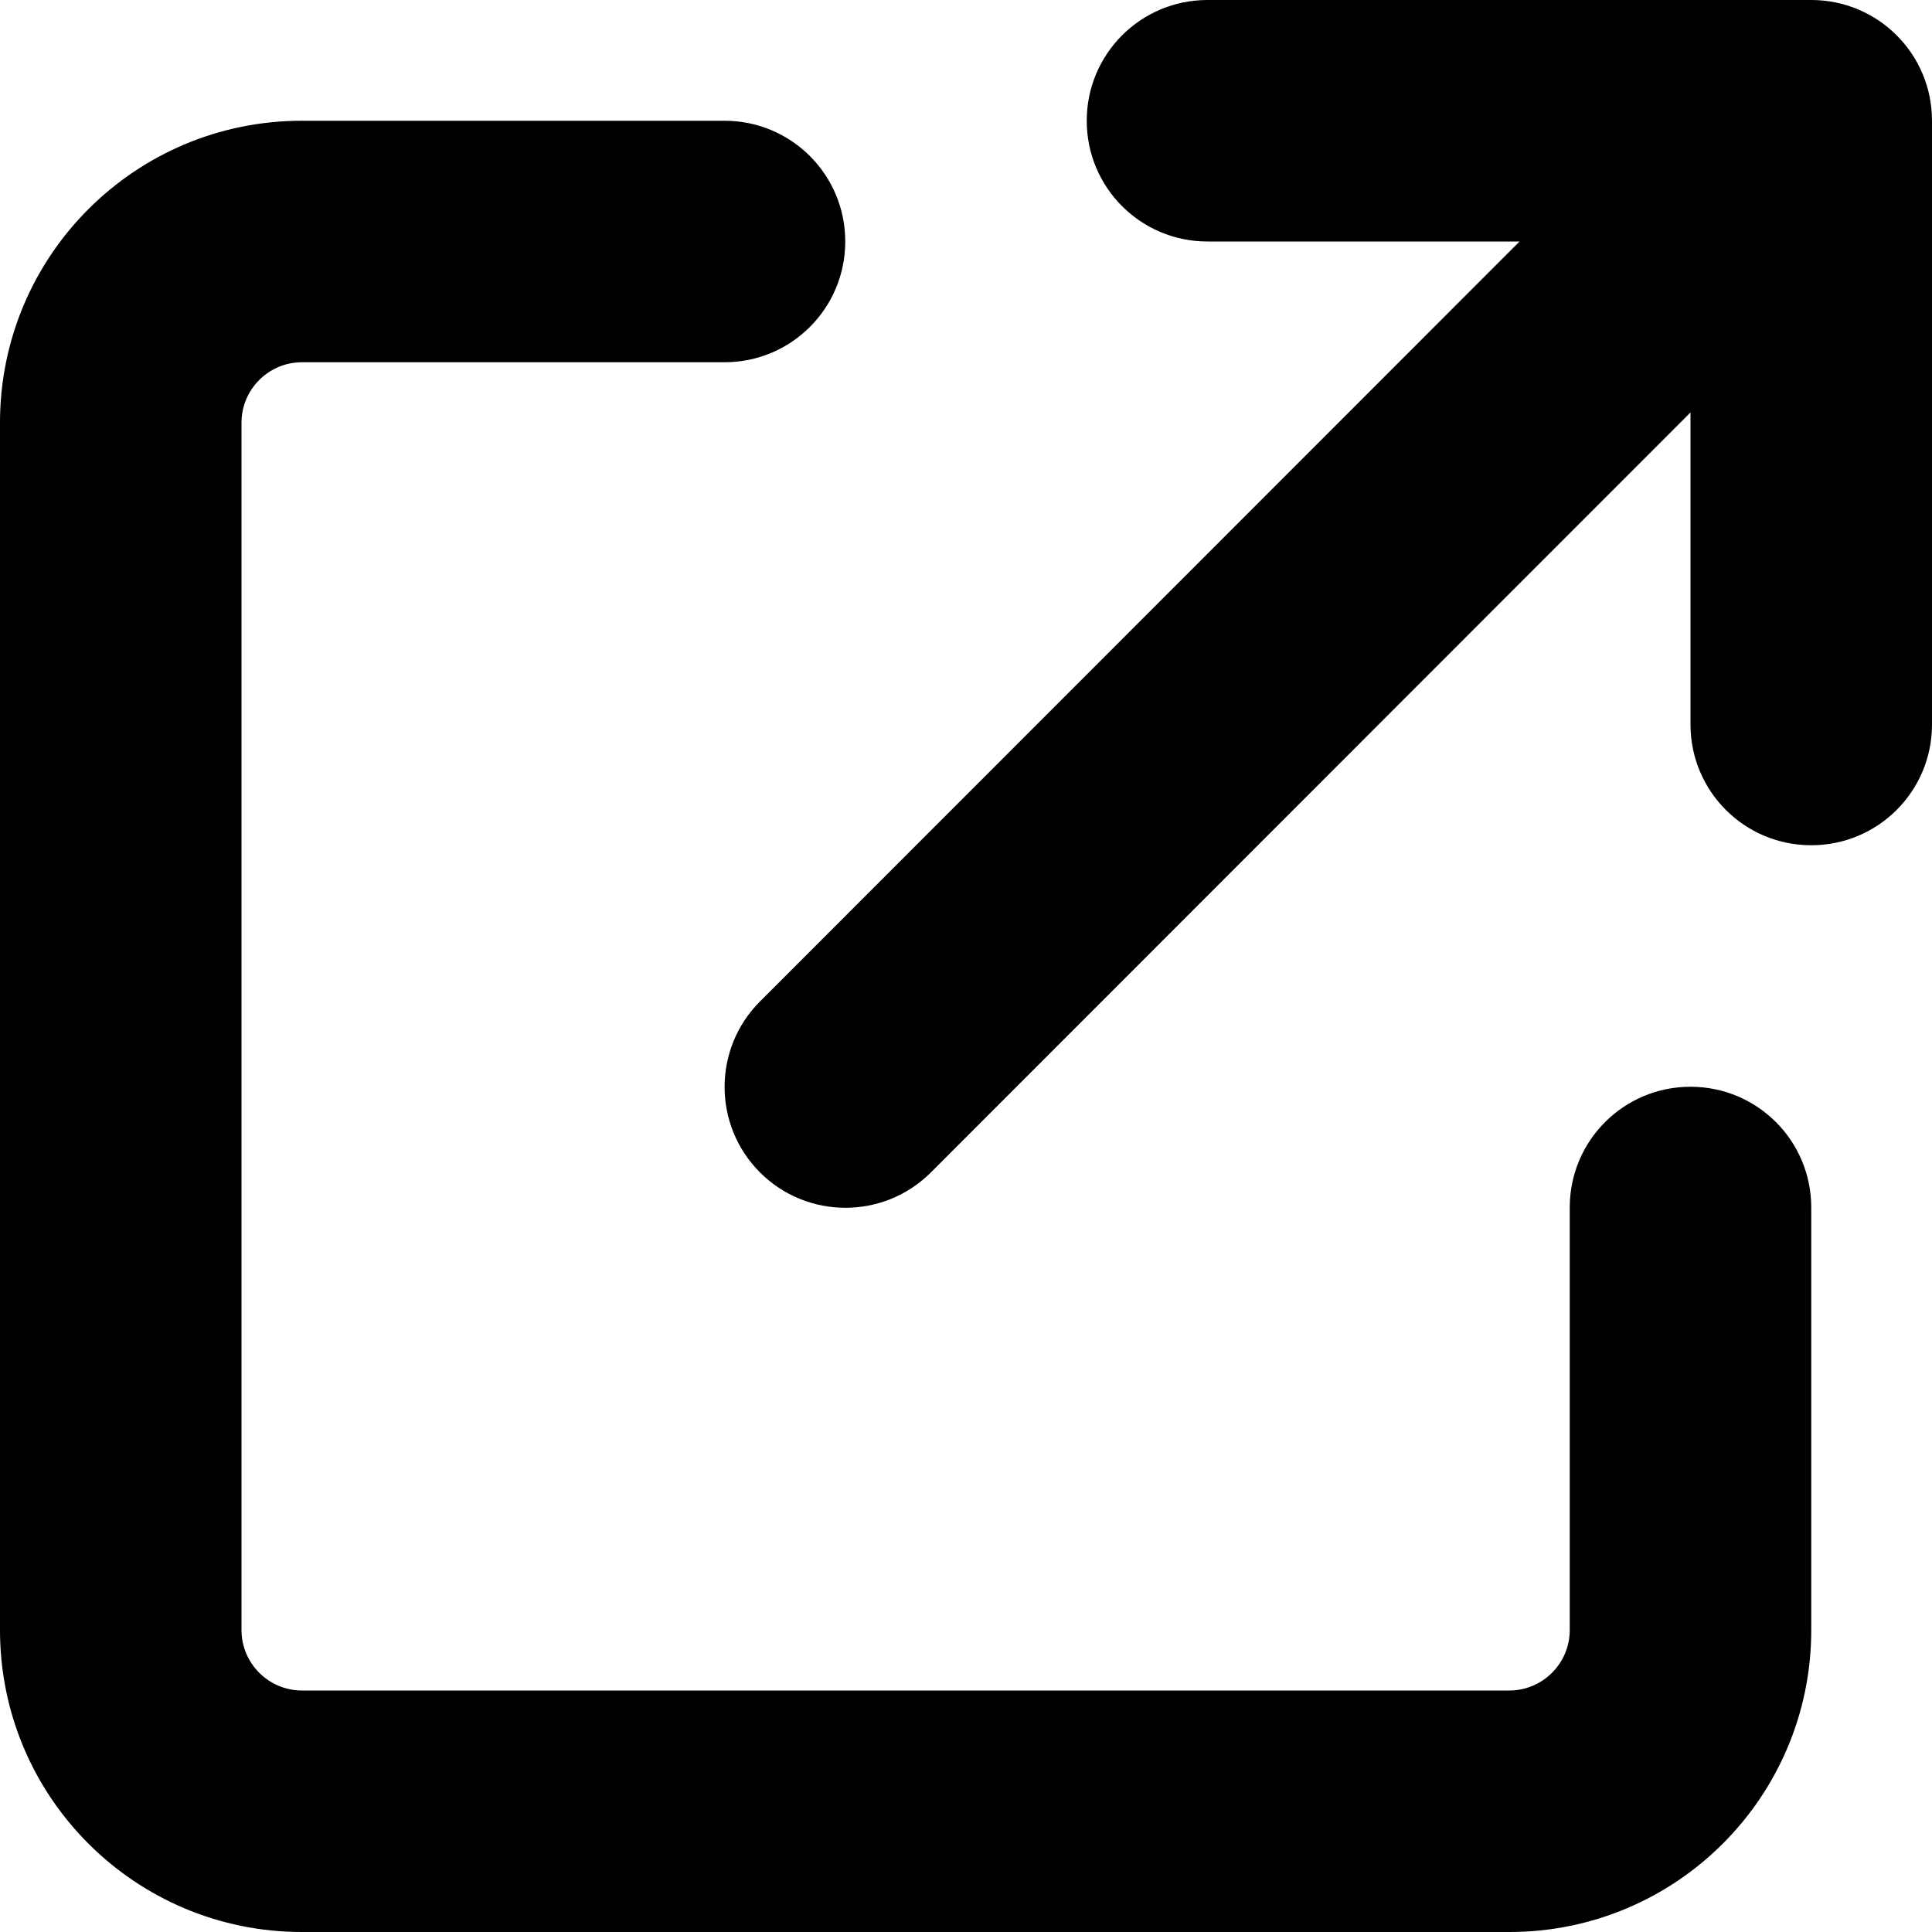
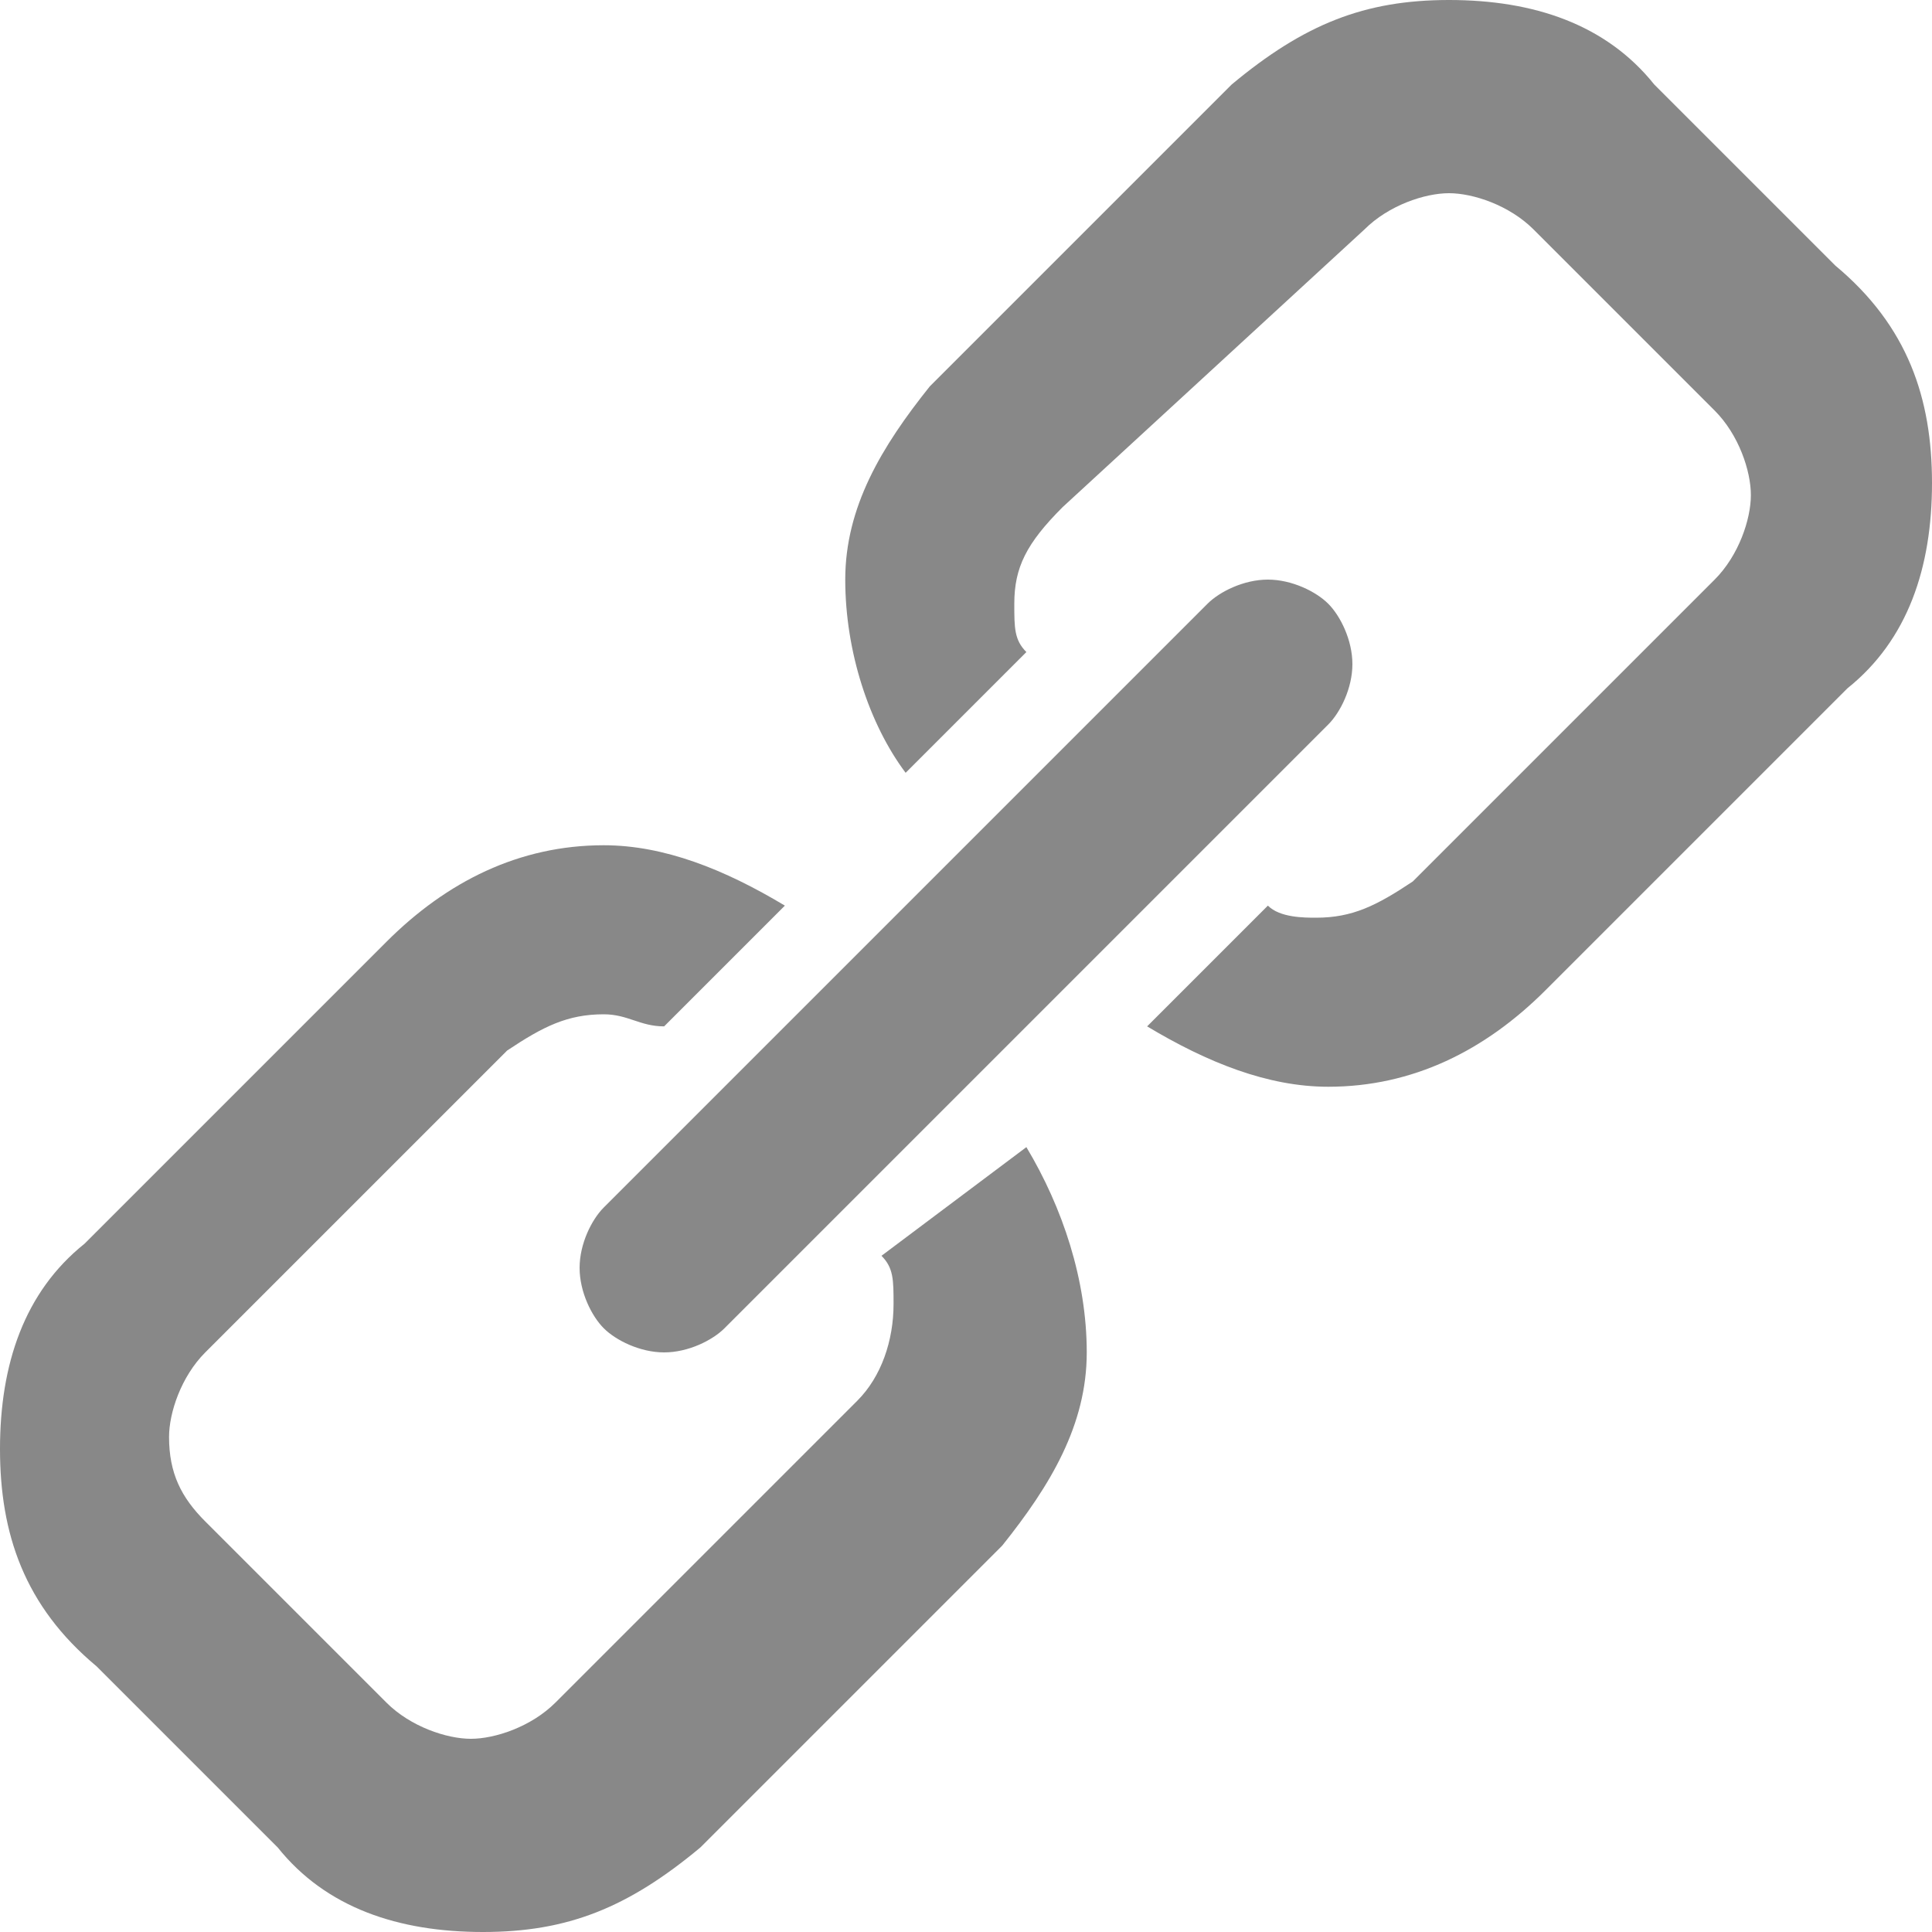
- <svg xmlns="http://www.w3.org/2000/svg" viewBox="0 0 512 512" preserveAspectRatio="xMinYMid meet">
-   <path d="M320 0c-17.7 0-32 14.3-32 32s14.3 32 32 32h82.7L201.4 265.4c-12.5 12.5-12.5 32.8 0 45.3s32.8 12.5 45.3 0L448 109.3V192c0 17.7 14.3 32 32 32s32-14.3 32-32V32c0-17.7-14.3-32-32-32H320zM80 32C35.8 32 0 67.8 0 112V432c0 44.2 35.8 80 80 80H400c44.2 0 80-35.8 80-80V320c0-17.7-14.3-32-32-32s-32 14.3-32 32V432c0 8.8-7.2 16-16 16H80c-8.8 0-16-7.2-16-16V112c0-8.8 7.2-16 16-16H192c17.7 0 32-14.3 32-32s-14.3-32-32-32H80z" />
+ <svg xmlns="http://www.w3.org/2000/svg" version="1.1" x="0px" y="0px" width="16px" height="16px" viewBox="0 0 16 16" style="overflow:visible;enable-background:new 0 0 16 16;" xml:space="preserve" preserveAspectRatio="xMinYMid meet">
+   <defs>
+ </defs>
+   <path style="fill:#888;" d="M8.5,9.5C8.8,10,9,10.6,9,11.2c0,0.6-0.3,1.1-0.7,1.6l-2.5,2.5C5.2,15.8,4.7,16,4,16  s-1.3-0.2-1.7-0.7l-1.5-1.5C0.2,13.3,0,12.7,0,12c0-0.7,0.2-1.3,0.7-1.7l2.5-2.5C3.7,7.3,4.3,7,5,7c0.5,0,1,0.2,1.5,0.5l-1,1  C5.3,8.5,5.2,8.4,5,8.4c-0.3,0-0.5,0.1-0.8,0.3l-2.5,2.5c-0.2,0.2-0.3,0.5-0.3,0.7c0,0.3,0.1,0.5,0.3,0.7l1.5,1.5  c0.2,0.2,0.5,0.3,0.7,0.3s0.5-0.1,0.7-0.3l2.5-2.5c0.2-0.2,0.3-0.5,0.3-0.8c0-0.2,0-0.3-0.1-0.4L8.5,9.5z M5,10L10,5  c0.1-0.1,0.3-0.2,0.5-0.2c0.2,0,0.4,0.1,0.5,0.2c0.1,0.1,0.2,0.3,0.2,0.5c0,0.2-0.1,0.4-0.2,0.5L6,11c-0.1,0.1-0.3,0.2-0.5,0.2  c-0.2,0-0.4-0.1-0.5-0.2c-0.1-0.1-0.2-0.3-0.2-0.5C4.8,10.3,4.9,10.1,5,10z M16,4c0,0.7-0.2,1.3-0.7,1.7l-2.5,2.5  C12.3,8.7,11.7,9,11,9c-0.5,0-1-0.2-1.5-0.5l1-1c0.1,0.1,0.3,0.1,0.4,0.1c0.3,0,0.5-0.1,0.8-0.3l2.5-2.5c0.2-0.2,0.3-0.5,0.3-0.7  s-0.1-0.5-0.3-0.7l-1.5-1.5c-0.2-0.2-0.5-0.3-0.7-0.3s-0.5,0.1-0.7,0.3L8.8,4.2C8.5,4.5,8.4,4.7,8.4,5c0,0.2,0,0.3,0.1,0.4l-1,1  C7.2,6,7,5.4,7,4.8s0.3-1.1,0.7-1.6l2.5-2.5C10.8,0.2,11.3,0,12,0c0.7,0,1.3,0.2,1.7,0.7l1.5,1.5C15.8,2.7,16,3.3,16,4z" />
</svg>
